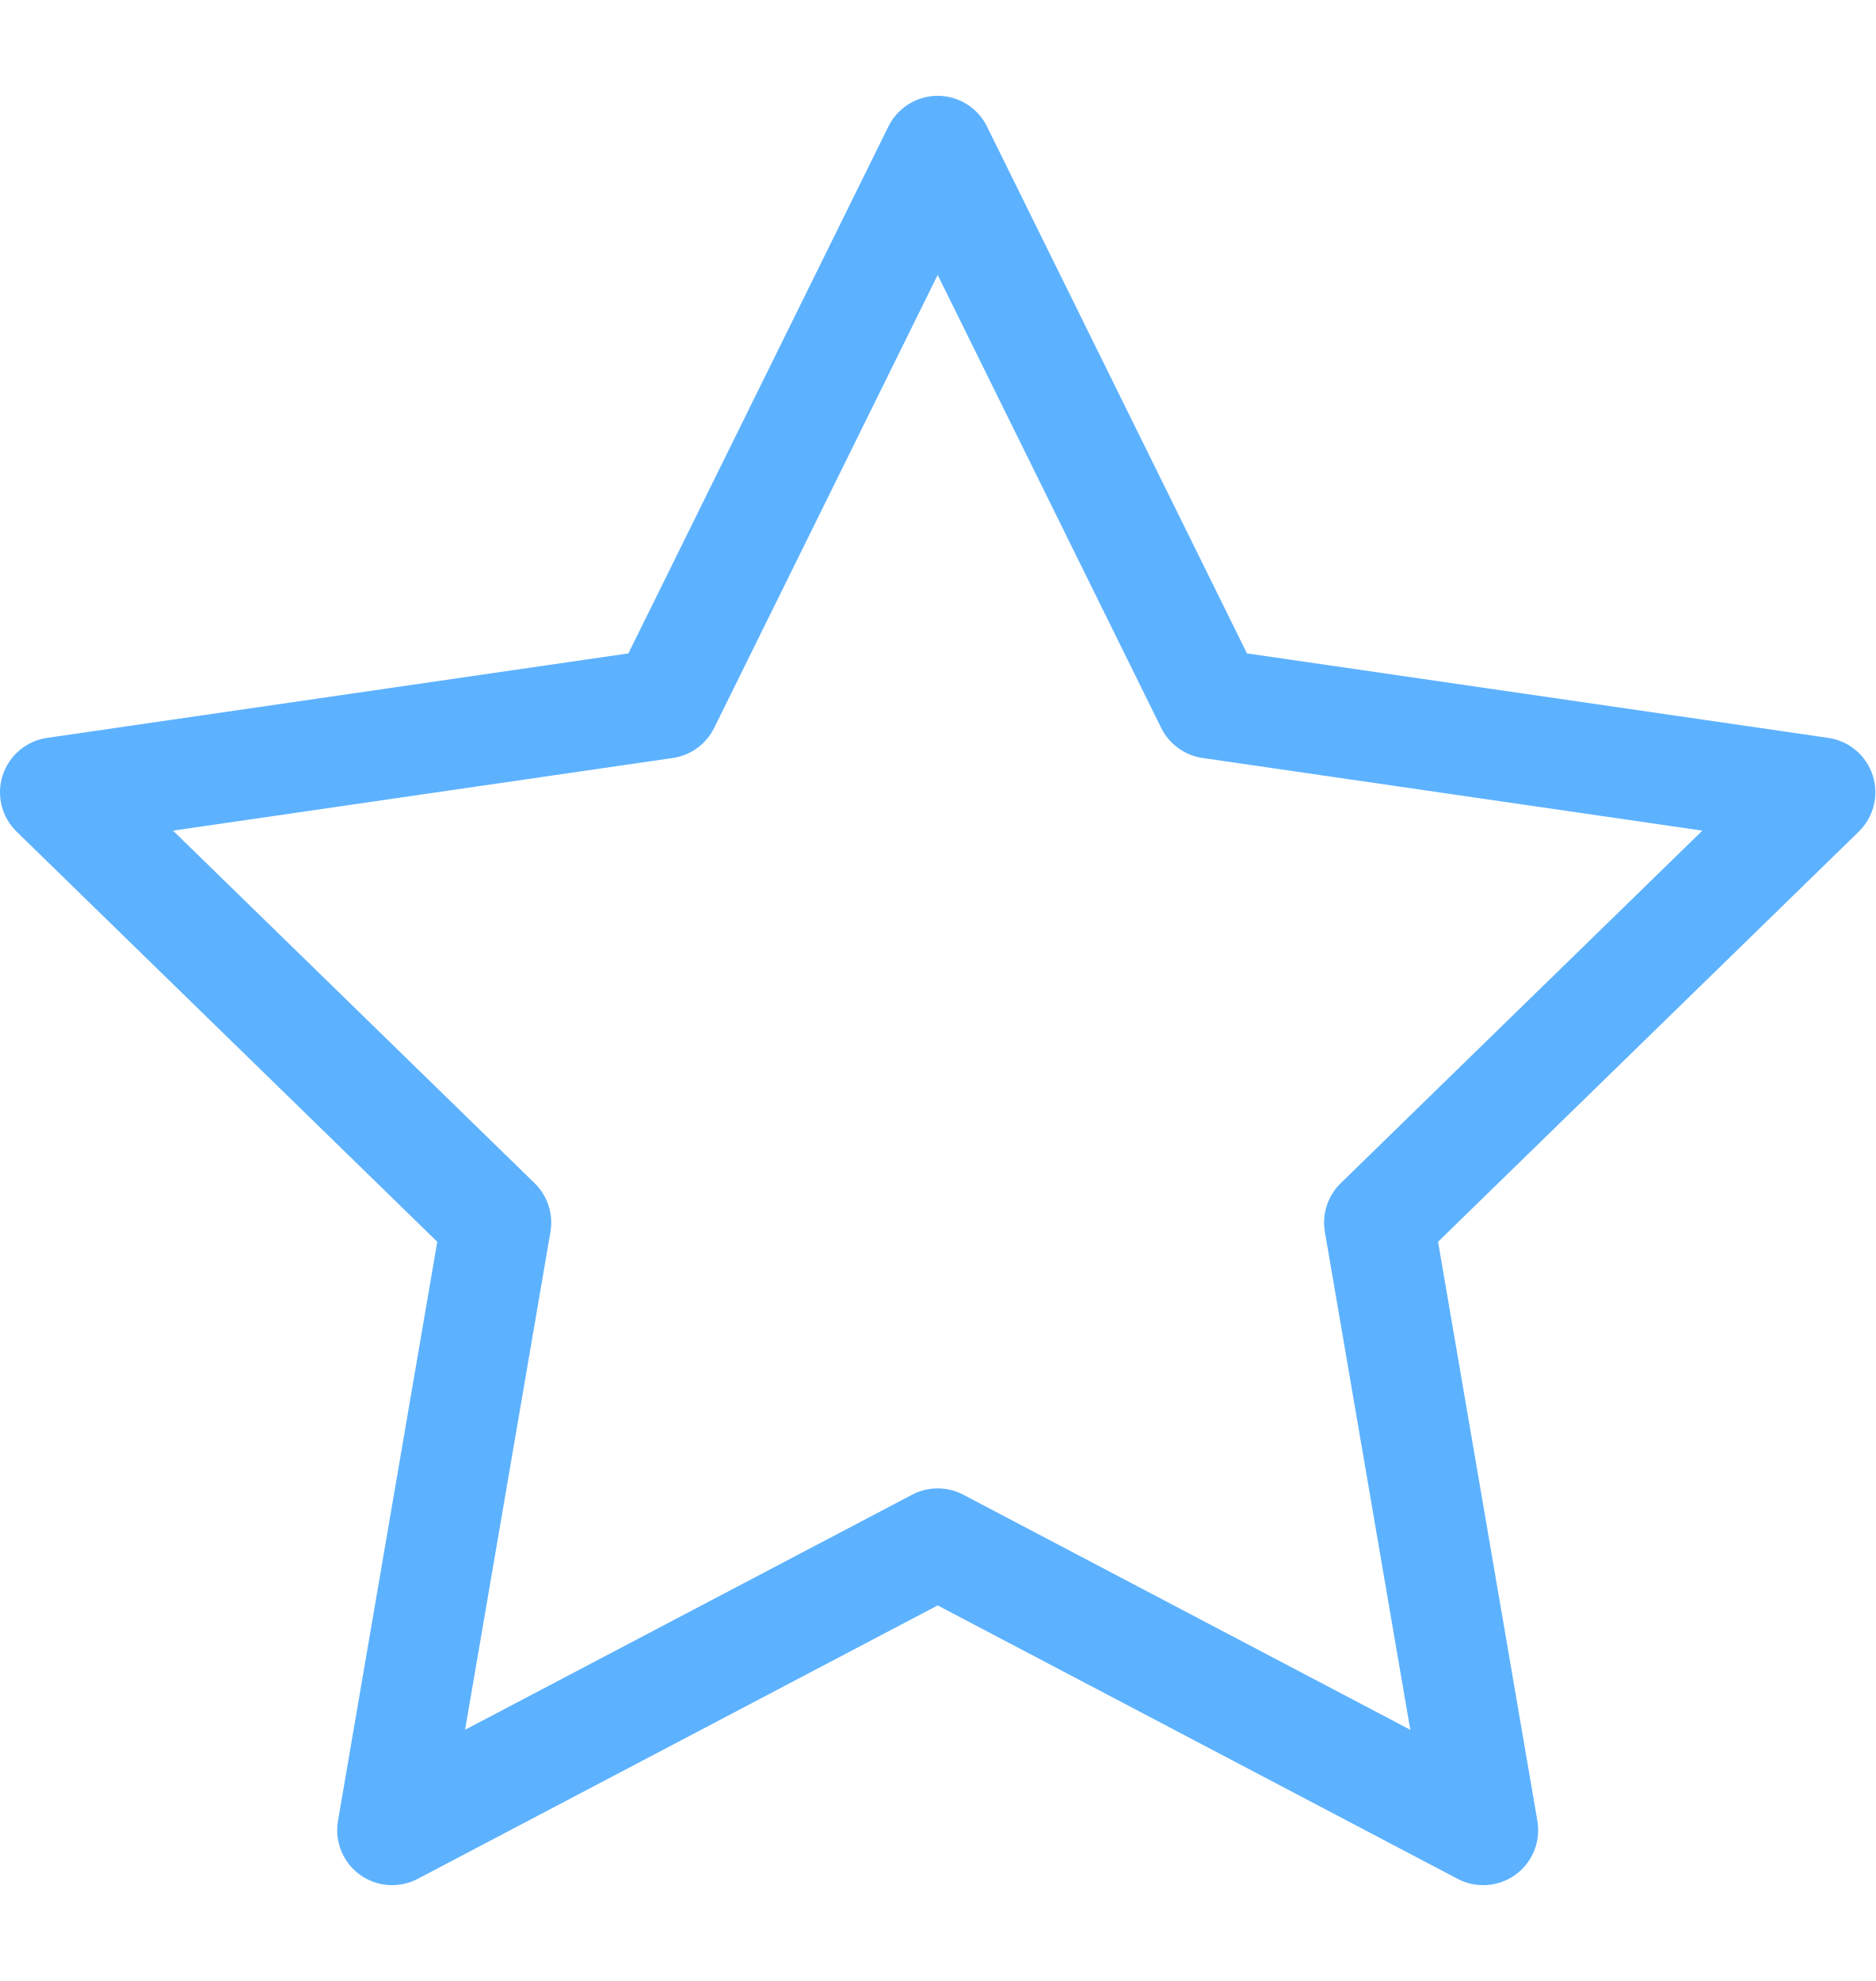
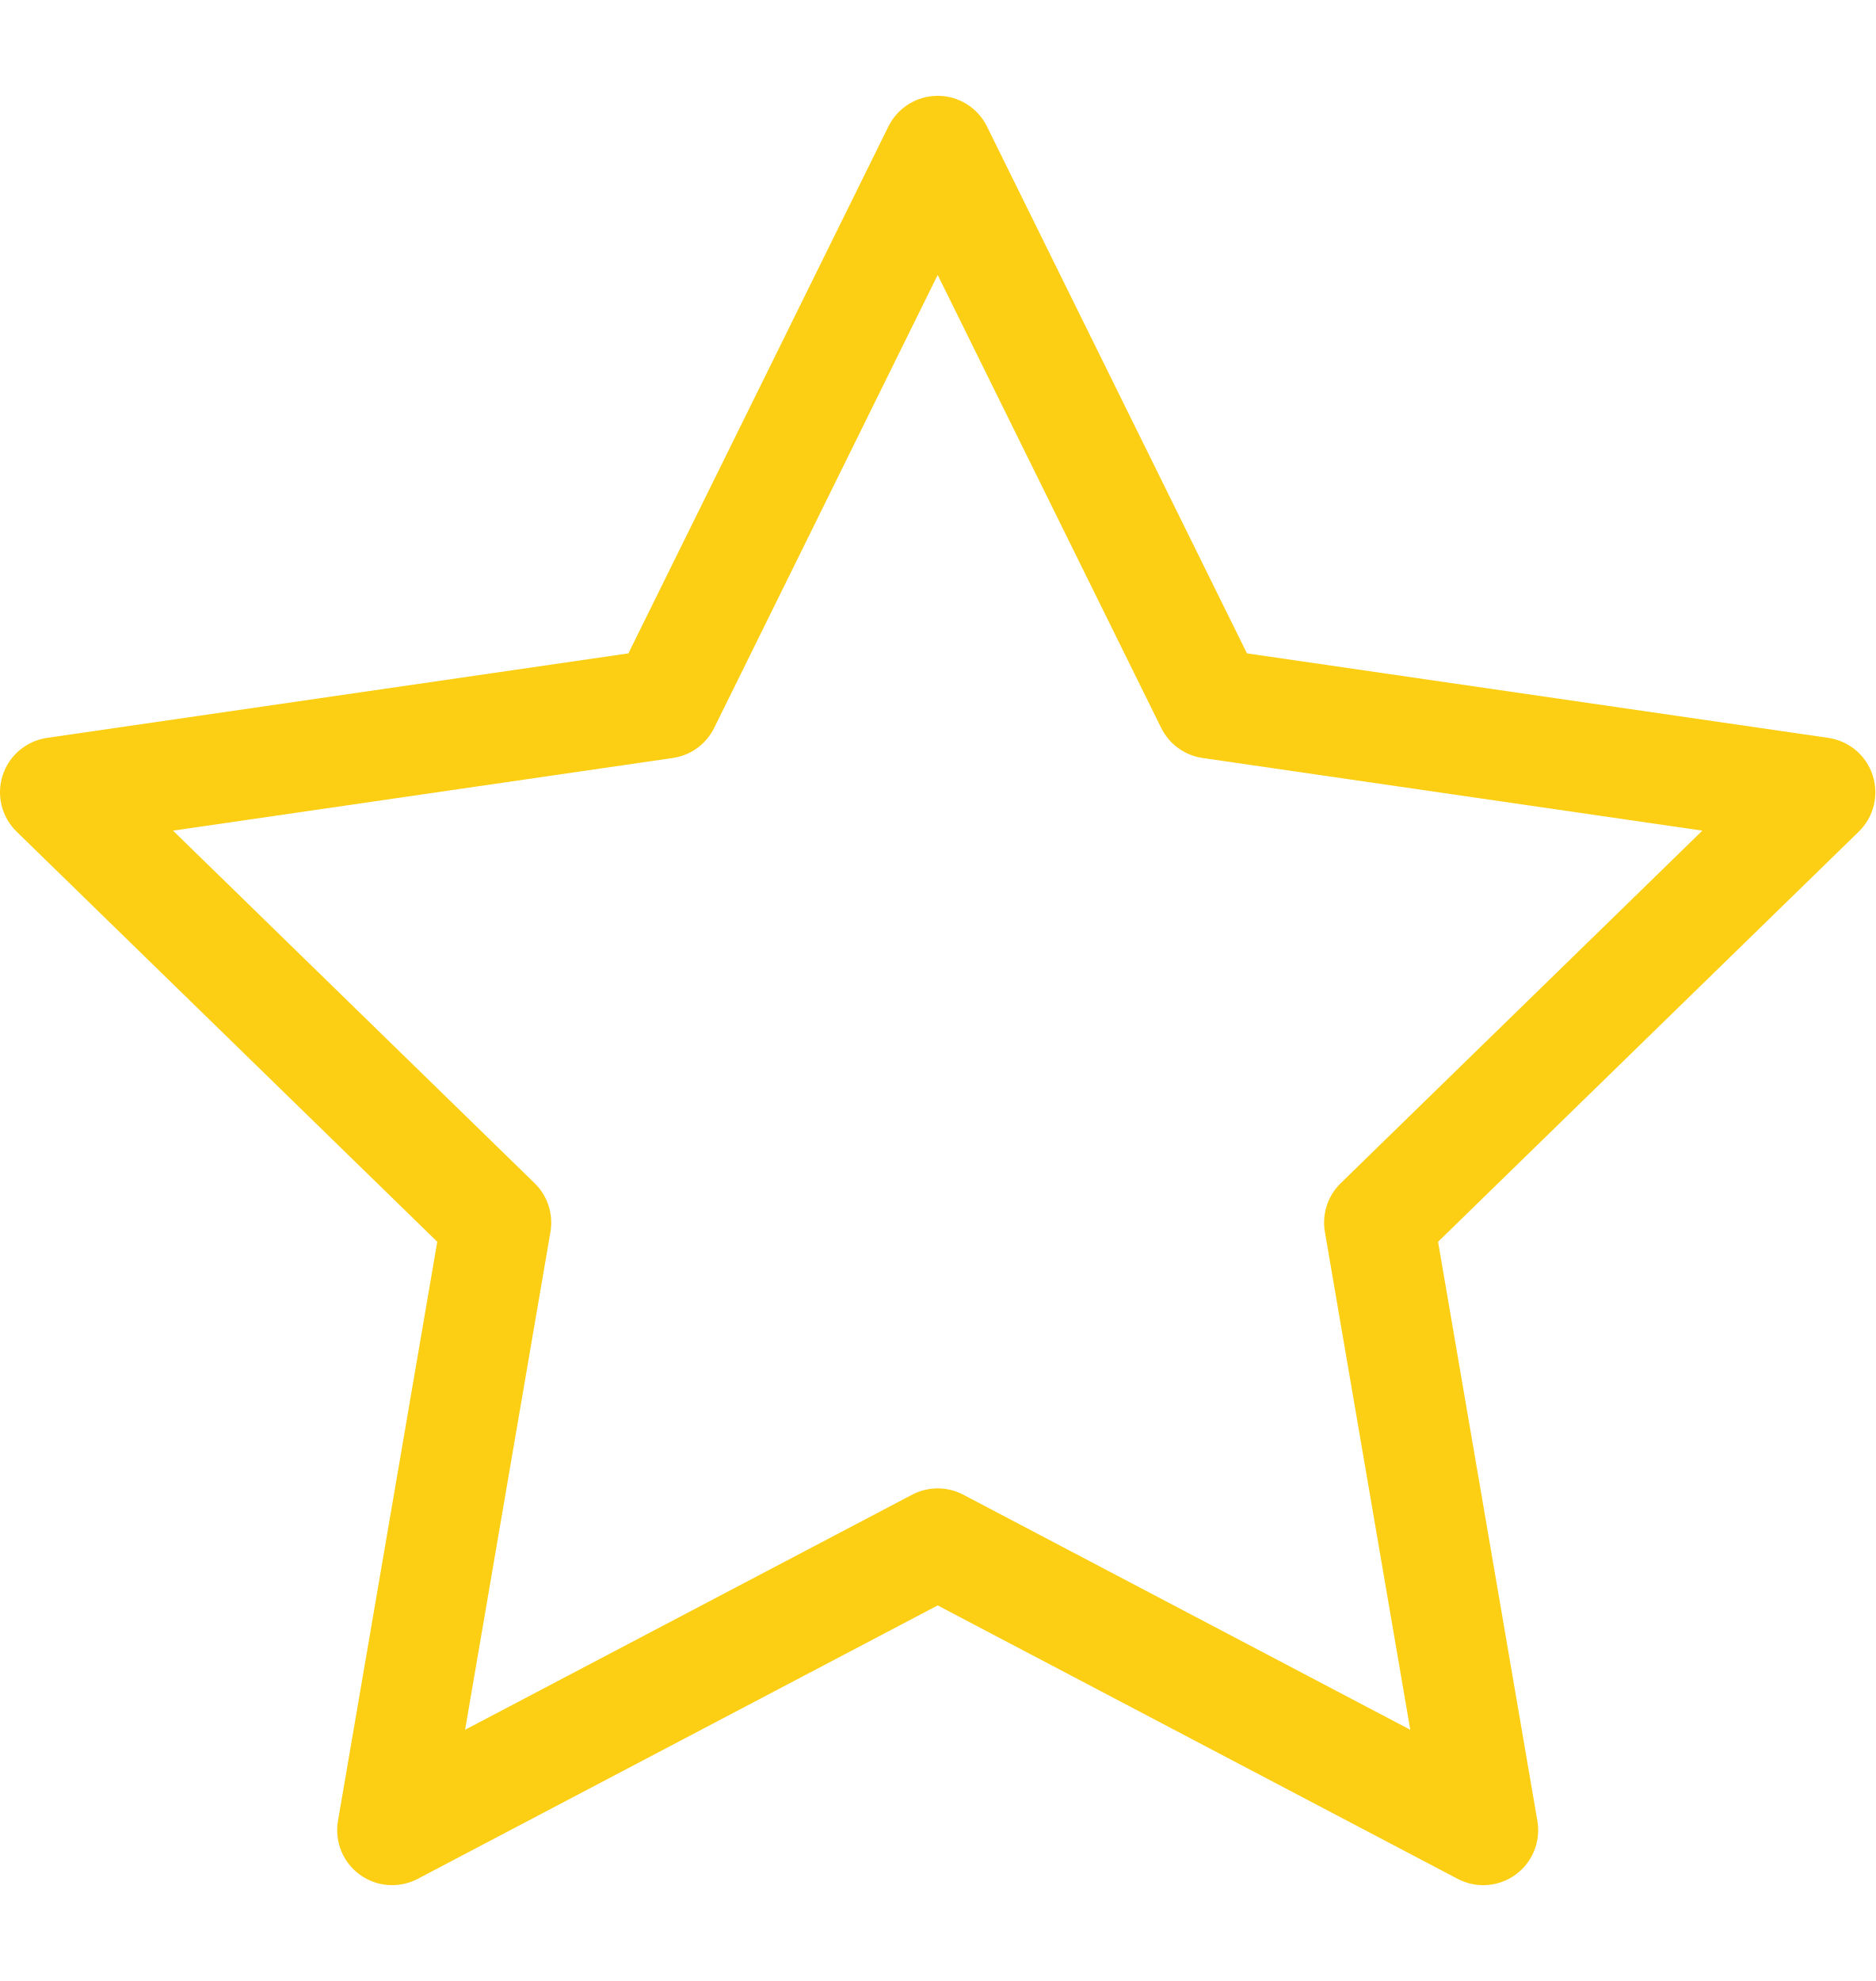
<svg xmlns="http://www.w3.org/2000/svg" version="1.1" id="Capa_1" x="0px" y="0px" width="56.832" height="60.02" viewBox="0 0 512.001 512.001" style="enable-background:new 0 0 512.001 512.001;" xml:space="preserve">
  <g>
    <g>
-       <path d="M511.266,197.256c-1.764-5.431-6.458-9.388-12.108-10.209l-158.722-23.065L269.452,20.155    c-2.527-5.12-7.741-8.361-13.451-8.361c-5.709,0-10.924,3.242-13.451,8.361l-70.988,143.828L12.843,187.047    c-5.65,0.821-10.344,4.779-12.108,10.209c-1.765,5.43-0.293,11.391,3.795,15.376l114.848,111.955L92.27,482.67    c-0.965,5.627,1.349,11.315,5.968,14.67c4.618,3.355,10.74,3.798,15.797,1.142L256,423.846l141.961,74.637    c2.195,1.154,4.591,1.723,6.979,1.723c3.11,0,6.206-0.966,8.818-2.865c4.619-3.356,6.933-9.043,5.968-14.671L392.61,324.587    l114.86-111.954C511.559,208.647,513.031,202.686,511.266,197.256z M366.023,308.608c-3.536,3.446-5.15,8.412-4.314,13.278    l23.311,135.898l-122.038-64.162c-4.37-2.297-9.591-2.297-13.961,0l-122.045,64.163l23.304-135.9    c0.834-4.866-0.779-9.83-4.313-13.276l-98.731-96.244l136.445-19.829c4.886-0.71,9.108-3.778,11.294-8.205L256,60.685    l61.023,123.645c2.186,4.427,6.408,7.496,11.294,8.206l136.447,19.828L366.023,308.608z" fill="#5db2ff" />
+       <path d="M511.266,197.256c-1.764-5.431-6.458-9.388-12.108-10.209l-158.722-23.065L269.452,20.155    c-2.527-5.12-7.741-8.361-13.451-8.361c-5.709,0-10.924,3.242-13.451,8.361l-70.988,143.828L12.843,187.047    c-5.65,0.821-10.344,4.779-12.108,10.209c-1.765,5.43-0.293,11.391,3.795,15.376l114.848,111.955L92.27,482.67    c-0.965,5.627,1.349,11.315,5.968,14.67c4.618,3.355,10.74,3.798,15.797,1.142L256,423.846l141.961,74.637    c2.195,1.154,4.591,1.723,6.979,1.723c3.11,0,6.206-0.966,8.818-2.865c4.619-3.356,6.933-9.043,5.968-14.671L392.61,324.587    l114.86-111.954C511.559,208.647,513.031,202.686,511.266,197.256z M366.023,308.608c-3.536,3.446-5.15,8.412-4.314,13.278    l23.311,135.898l-122.038-64.162c-4.37-2.297-9.591-2.297-13.961,0l-122.045,64.163l23.304-135.9    c0.834-4.866-0.779-9.83-4.313-13.276l-98.731-96.244l136.445-19.829c4.886-0.71,9.108-3.778,11.294-8.205L256,60.685    l61.023,123.645c2.186,4.427,6.408,7.496,11.294,8.206l136.447,19.828L366.023,308.608z" fill="#FCCF14" />
    </g>
  </g>
  <g>
</g>
  <g>
</g>
  <g>
</g>
  <g>
</g>
  <g>
</g>
  <g>
</g>
  <g>
</g>
  <g>
</g>
  <g>
</g>
  <g>
</g>
  <g>
</g>
  <g>
</g>
  <g>
</g>
  <g>
</g>
  <g>
</g>
</svg>
